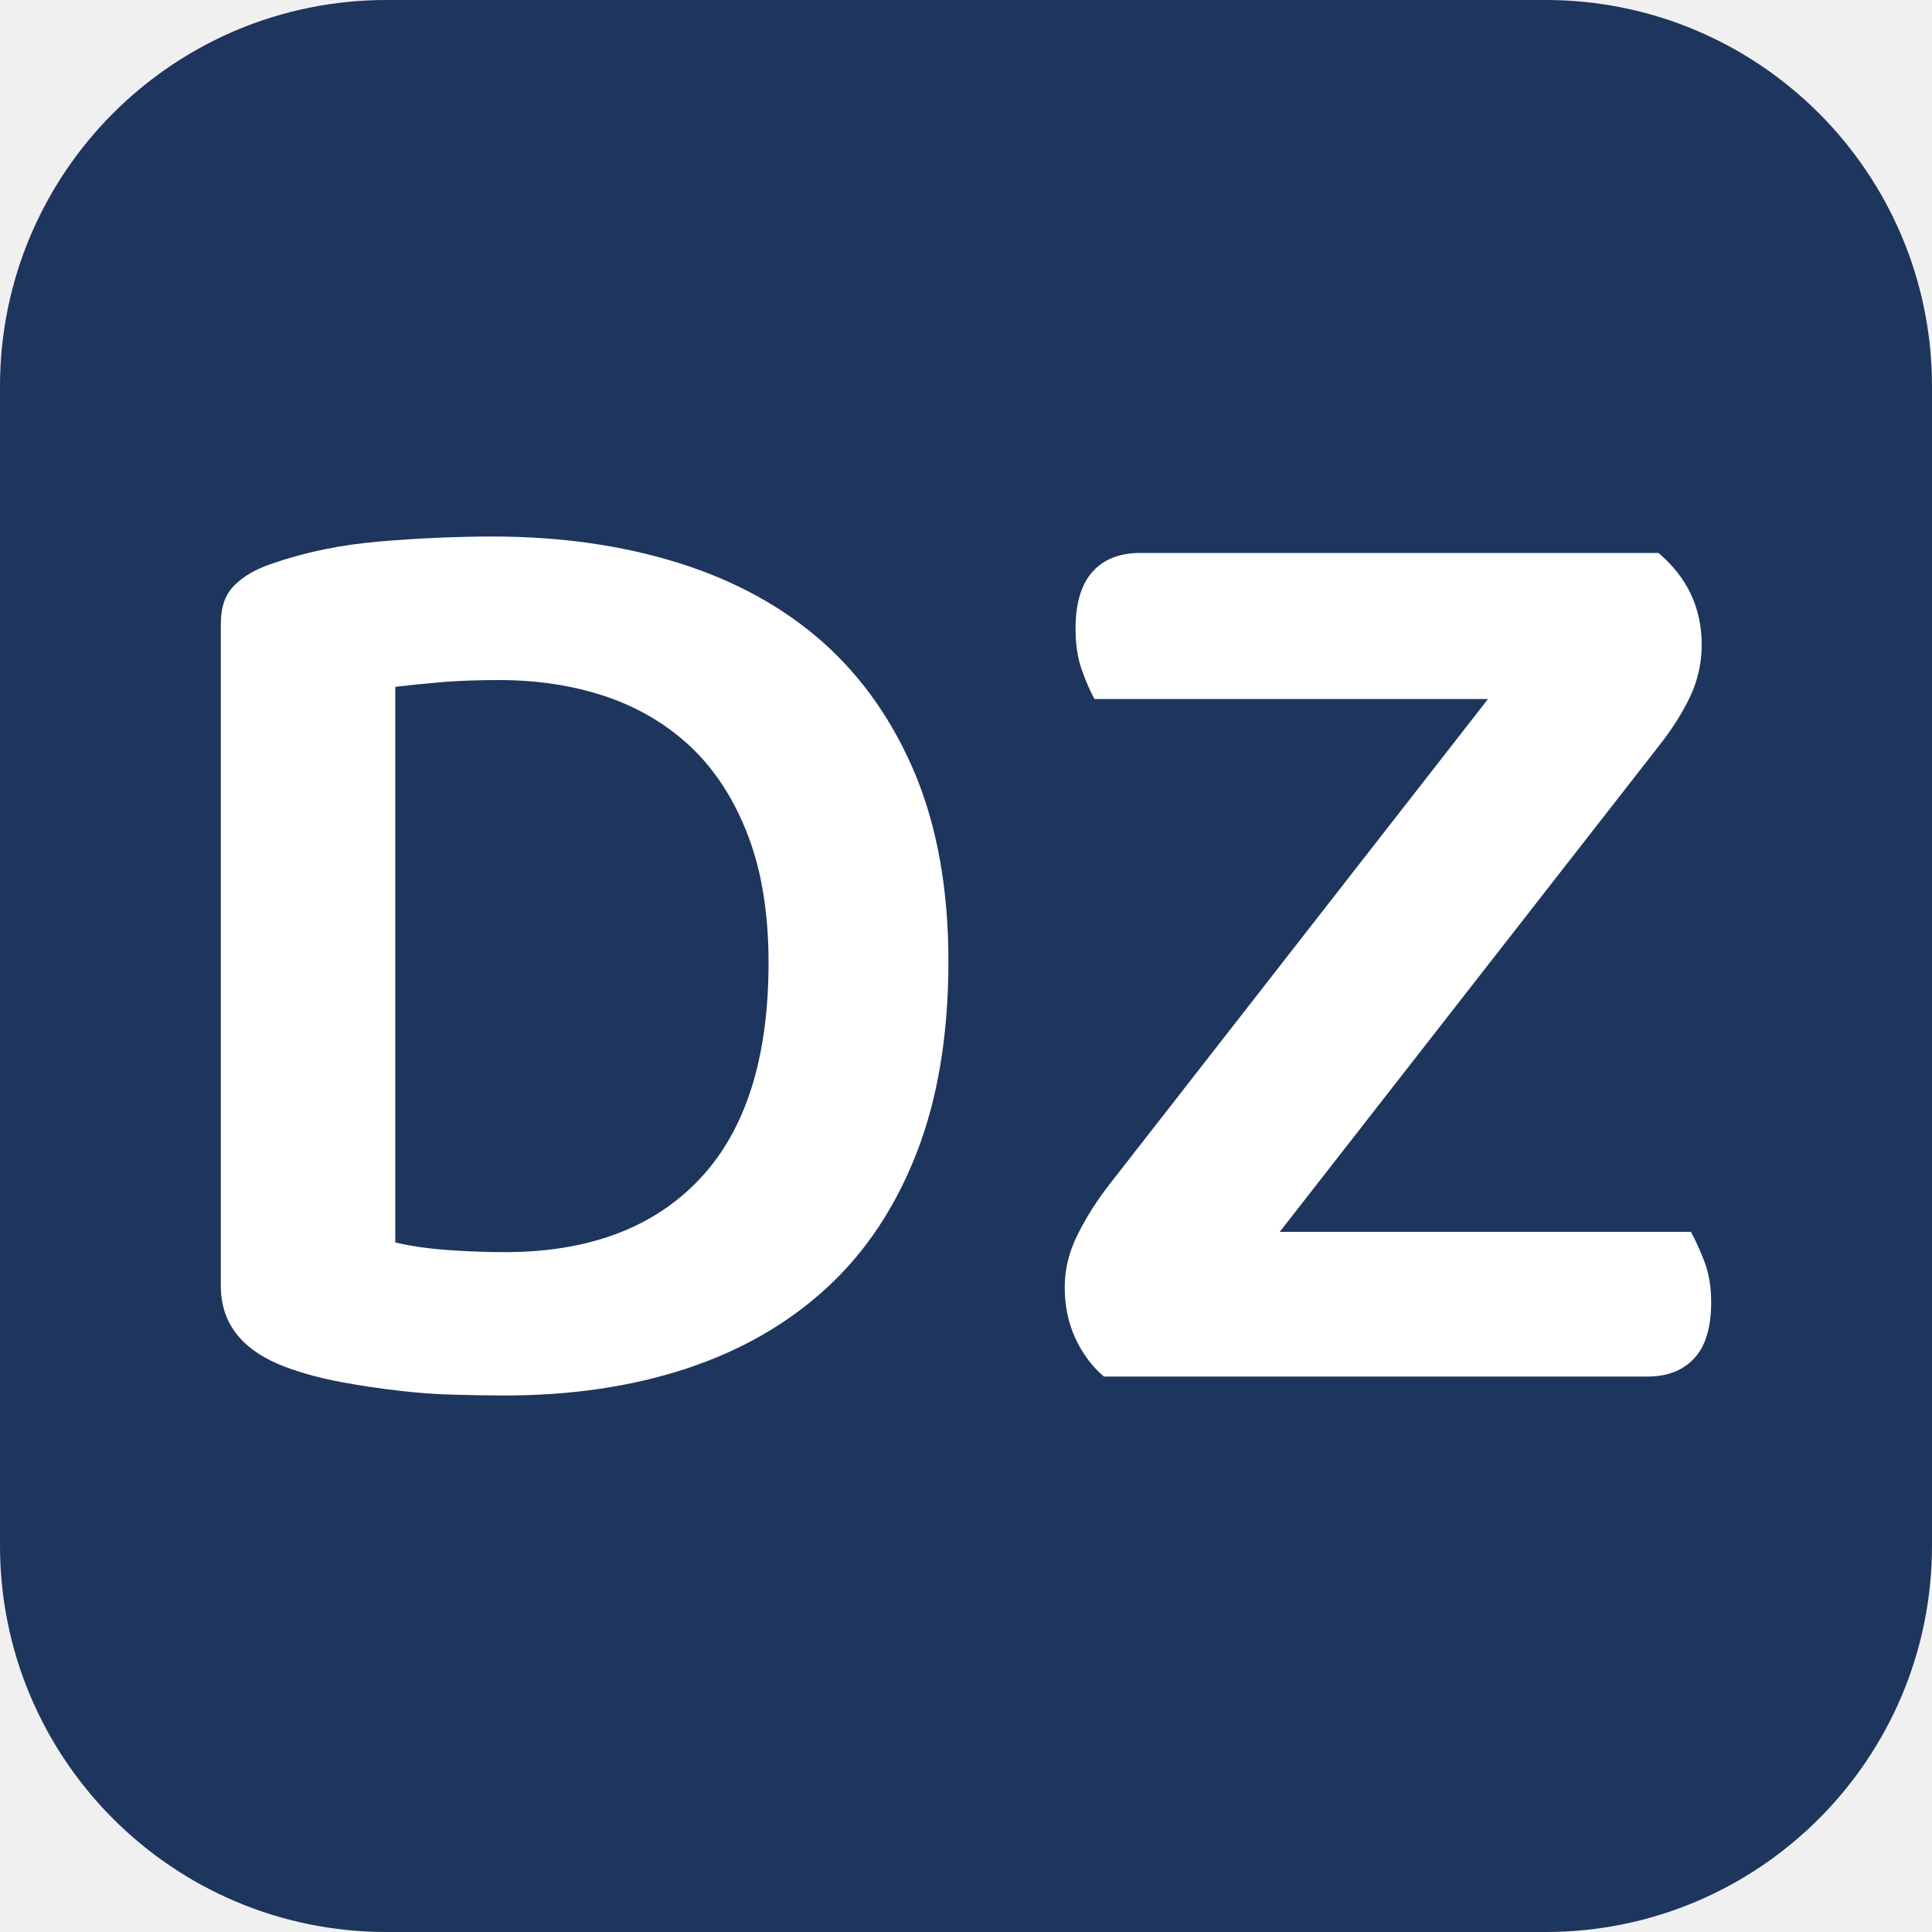
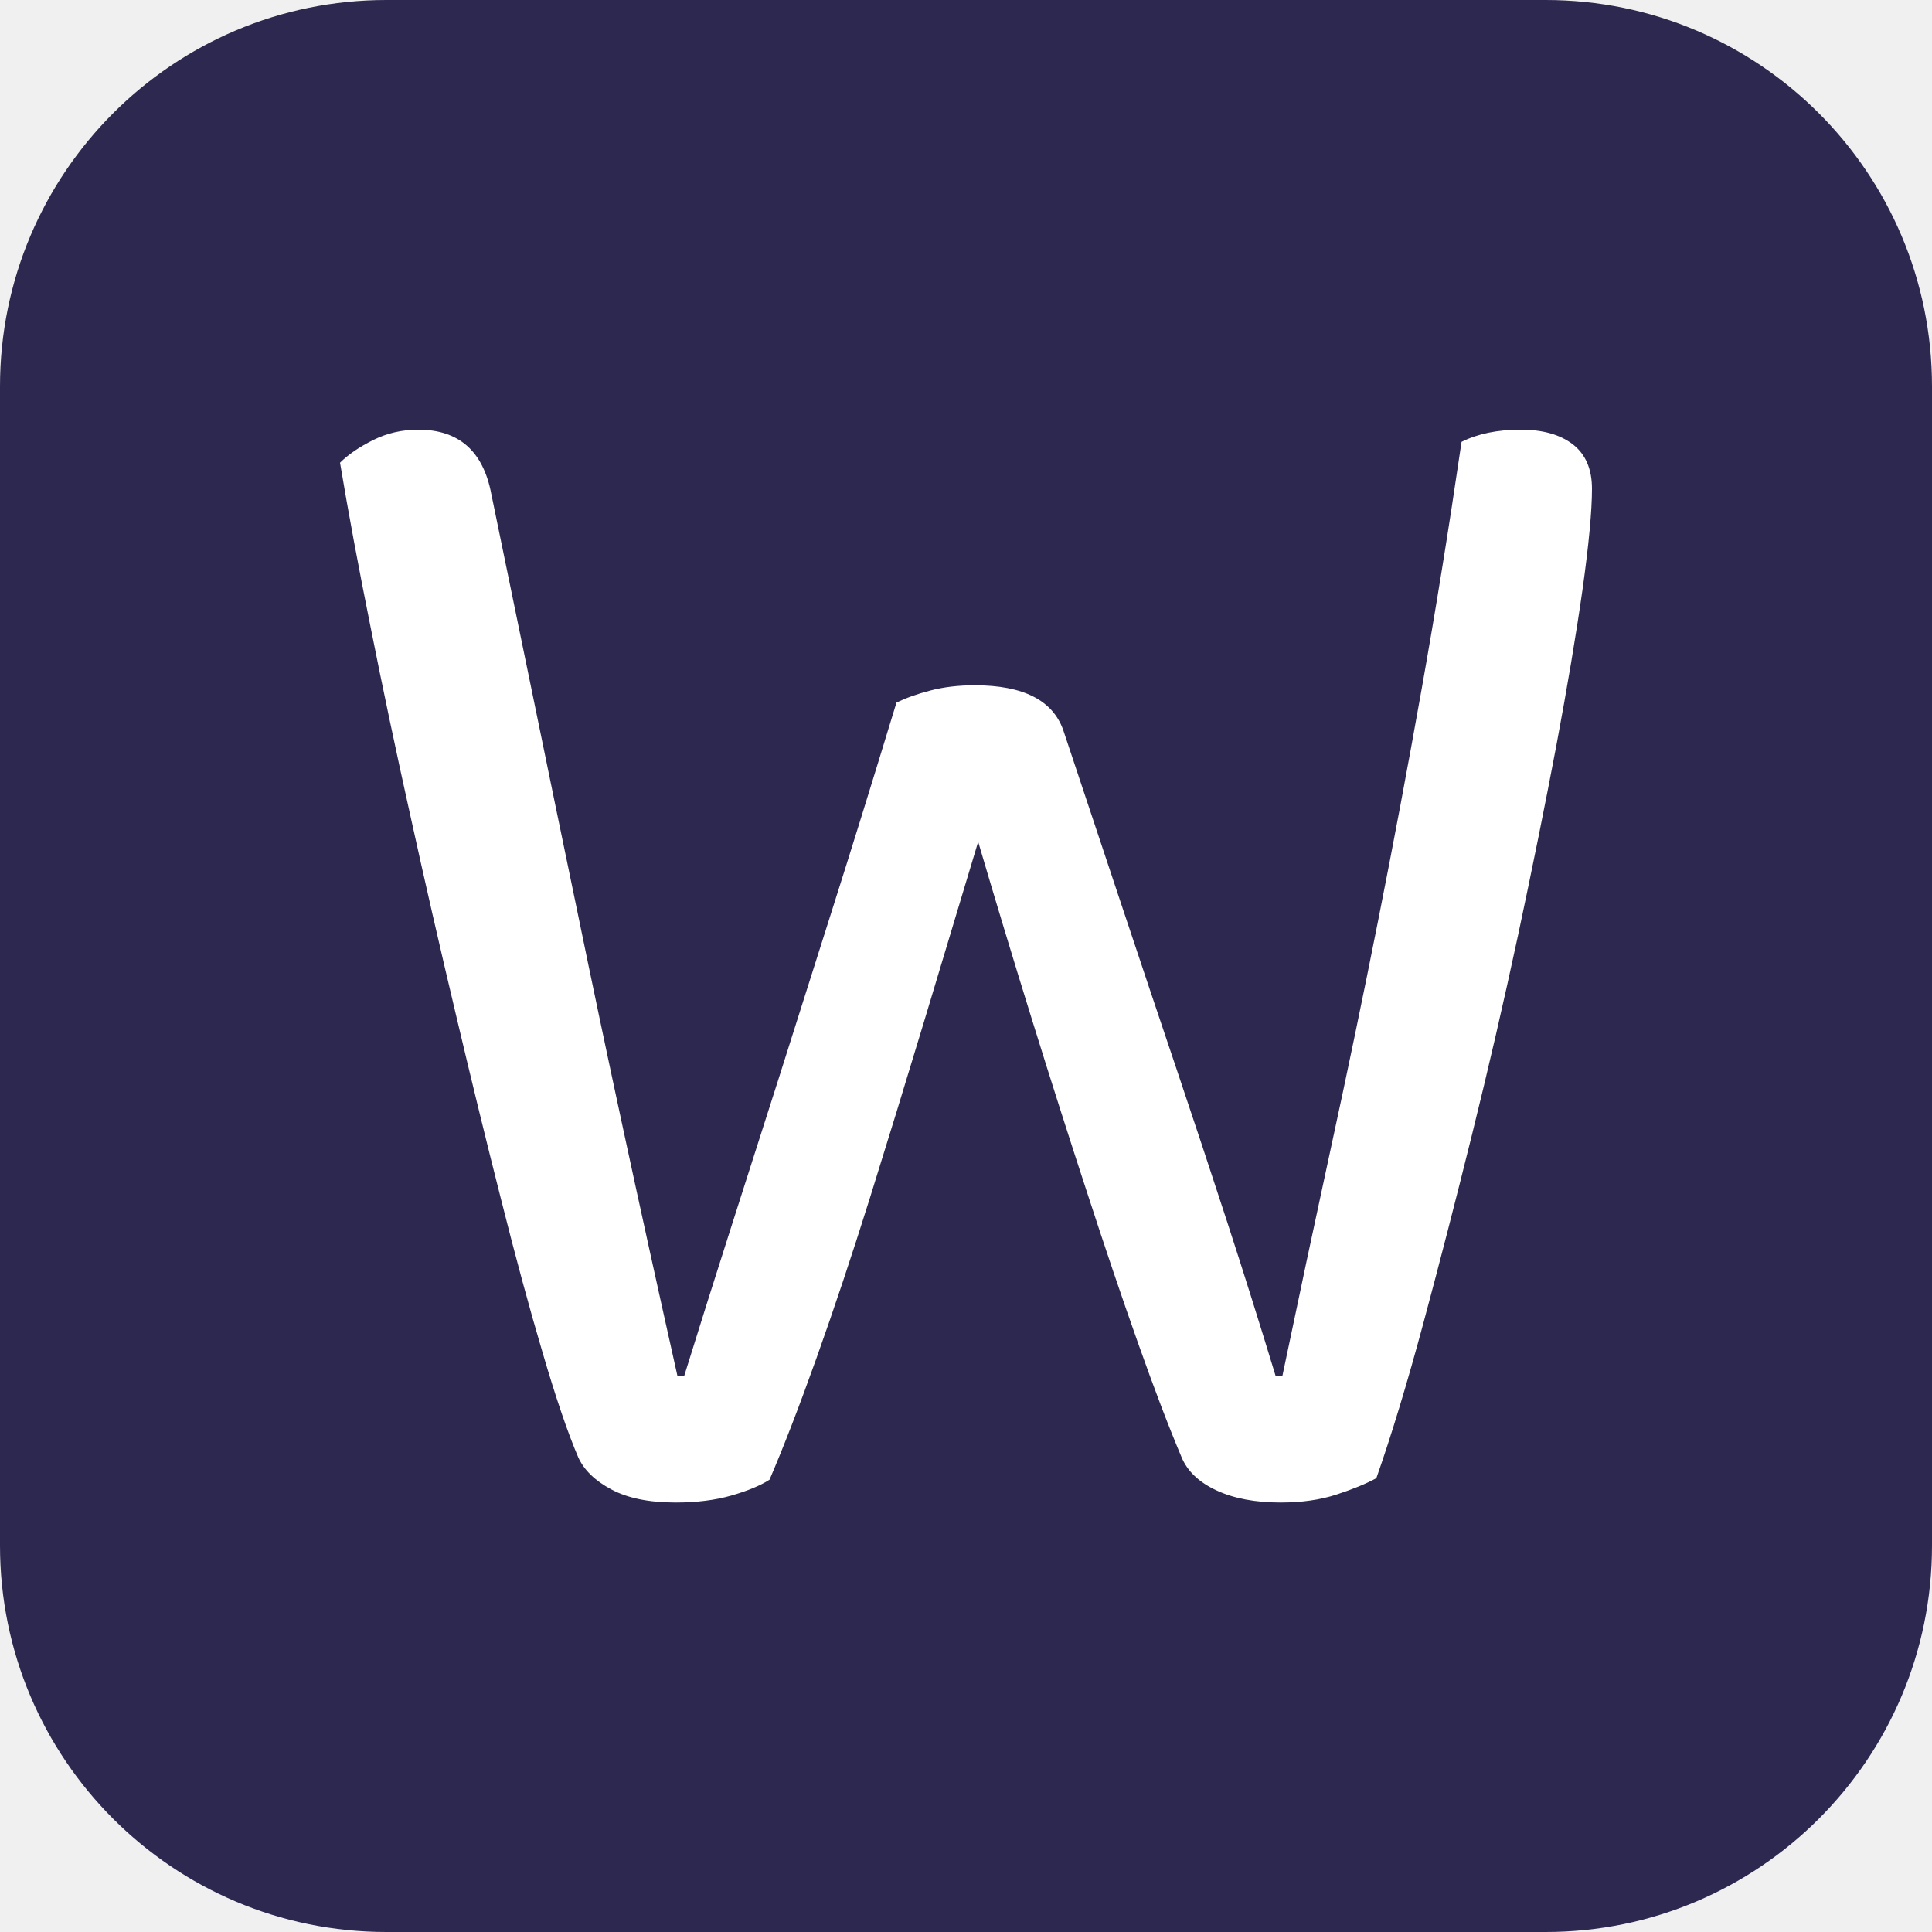
<svg xmlns="http://www.w3.org/2000/svg" width="256" height="256" viewBox="0 0 100 100">
-   <rect width="100" height="100" rx="20" fill="#1e355e" />
-   <path fill="#fff" d="M39.78 49.83L39.78 49.83Q39.78 46.05 38.73 43.28Q37.68 40.52 35.83 38.73Q33.97 36.95 31.42 36.07Q28.86 35.20 25.85 35.20L25.85 35.20Q24.24 35.20 22.95 35.30Q21.65 35.41 20.46 35.55L20.46 35.55L20.46 64.31Q21.65 64.59 23.16 64.70Q24.66 64.81 26.13 64.81L26.13 64.81Q32.64 64.81 36.21 61.03Q39.78 57.25 39.78 49.83ZM49.09 49.76L49.09 49.76Q49.09 55.43 47.45 59.66Q45.80 63.90 42.79 66.66Q39.78 69.43 35.55 70.83Q31.31 72.23 26.13 72.23L26.13 72.23Q24.94 72.23 23.54 72.19Q22.14 72.16 20.63 71.98Q19.13 71.81 17.63 71.53Q16.12 71.25 14.79 70.76L14.79 70.76Q11.43 69.50 11.43 66.56L11.43 66.56L11.43 32.26Q11.43 30.99 12.13 30.30Q12.83 29.59 14.09 29.17L14.09 29.17Q16.68 28.27 19.73 28.02Q22.77 27.77 25.50 27.77L25.50 27.77Q30.75 27.77 35.13 29.14Q39.50 30.51 42.58 33.23Q45.66 35.97 47.38 40.09Q49.09 44.23 49.09 49.76ZM57.14 71.25L57.14 71.25Q56.23 70.48 55.67 69.29Q55.11 68.09 55.11 66.63L55.11 66.63Q55.11 65.23 55.78 63.90Q56.44 62.57 57.42 61.31L57.42 61.31L77.02 36.18L56.65 36.18Q56.30 35.55 55.98 34.63Q55.67 33.73 55.67 32.54L55.67 32.54Q55.67 30.58 56.55 29.59Q57.42 28.62 59.03 28.62L59.03 28.62L85.84 28.62Q88.08 30.51 88.08 33.38L88.08 33.38Q88.08 34.77 87.49 36.04Q86.89 37.30 85.91 38.55L85.91 38.55L66.24 63.76L87.52 63.76Q87.87 64.39 88.22 65.30Q88.57 66.20 88.57 67.40L88.57 67.40Q88.57 69.36 87.70 70.30Q86.82 71.25 85.28 71.25L85.28 71.25L57.14 71.25Z" />
+   <rect width="100" height="100" rx="20" fill="#2d2850" />
+   <path fill="#fff" d="M46.40 36.37L46.40 36.37Q47.12 36.01 48.16 35.74Q49.19 35.47 50.45 35.47L50.45 35.47Q54.23 35.47 55.04 37.81L55.04 37.81Q56.66 42.67 58.10 46.99Q59.54 51.31 60.89 55.31Q62.24 59.32 63.50 63.19Q64.76 67.06 66.02 71.20L66.02 71.20L66.38 71.20Q67.64 65.17 68.90 59.36Q70.16 53.56 71.33 47.66Q72.50 41.77 73.58 35.69Q74.66 29.62 75.65 22.87L75.65 22.87Q76.91 22.24 78.71 22.24L78.71 22.24Q80.42 22.24 81.41 23.00Q82.40 23.77 82.40 25.30L82.40 25.30Q82.40 27.01 81.91 30.52Q81.41 34.03 80.56 38.57Q79.70 43.12 78.58 48.38Q77.45 53.65 76.19 58.73Q74.93 63.82 73.67 68.50Q72.41 73.18 71.24 76.51L71.24 76.51Q70.43 76.95 69.17 77.36Q67.91 77.77 66.29 77.77L66.29 77.77Q64.31 77.77 62.96 77.14Q61.61 76.51 61.16 75.43L61.16 75.43Q60.17 73.09 58.91 69.53Q57.65 65.98 56.26 61.70Q54.86 57.43 53.42 52.79Q51.98 48.16 50.63 43.57L50.63 43.57Q49.28 48.07 47.84 52.84Q46.40 57.61 45.01 62.06Q43.61 66.52 42.26 70.30Q40.91 74.08 39.83 76.59L39.83 76.59Q39.11 77.05 37.85 77.41Q36.59 77.77 34.97 77.77L34.97 77.77Q32.90 77.77 31.64 77.09Q30.38 76.42 29.93 75.43L29.93 75.43Q29.12 73.54 28.09 70.03Q27.05 66.52 25.93 62.06Q24.80 57.61 23.59 52.48Q22.37 47.35 21.25 42.26Q20.12 37.18 19.18 32.45Q18.23 27.73 17.60 23.95L17.60 23.95Q18.23 23.32 19.31 22.78Q20.39 22.24 21.65 22.24L21.65 22.24Q24.80 22.24 25.43 25.57L25.43 25.57Q26.60 31.24 27.68 36.50Q28.76 41.77 29.89 47.21Q31.01 52.66 32.27 58.51Q33.53 64.36 35.06 71.20L35.06 71.20L35.42 71.20Q36.68 67.15 37.85 63.50Q39.02 59.86 40.28 55.90Q41.54 51.94 43.02 47.26Q44.51 42.58 46.40 36.37Z" />
</svg>
